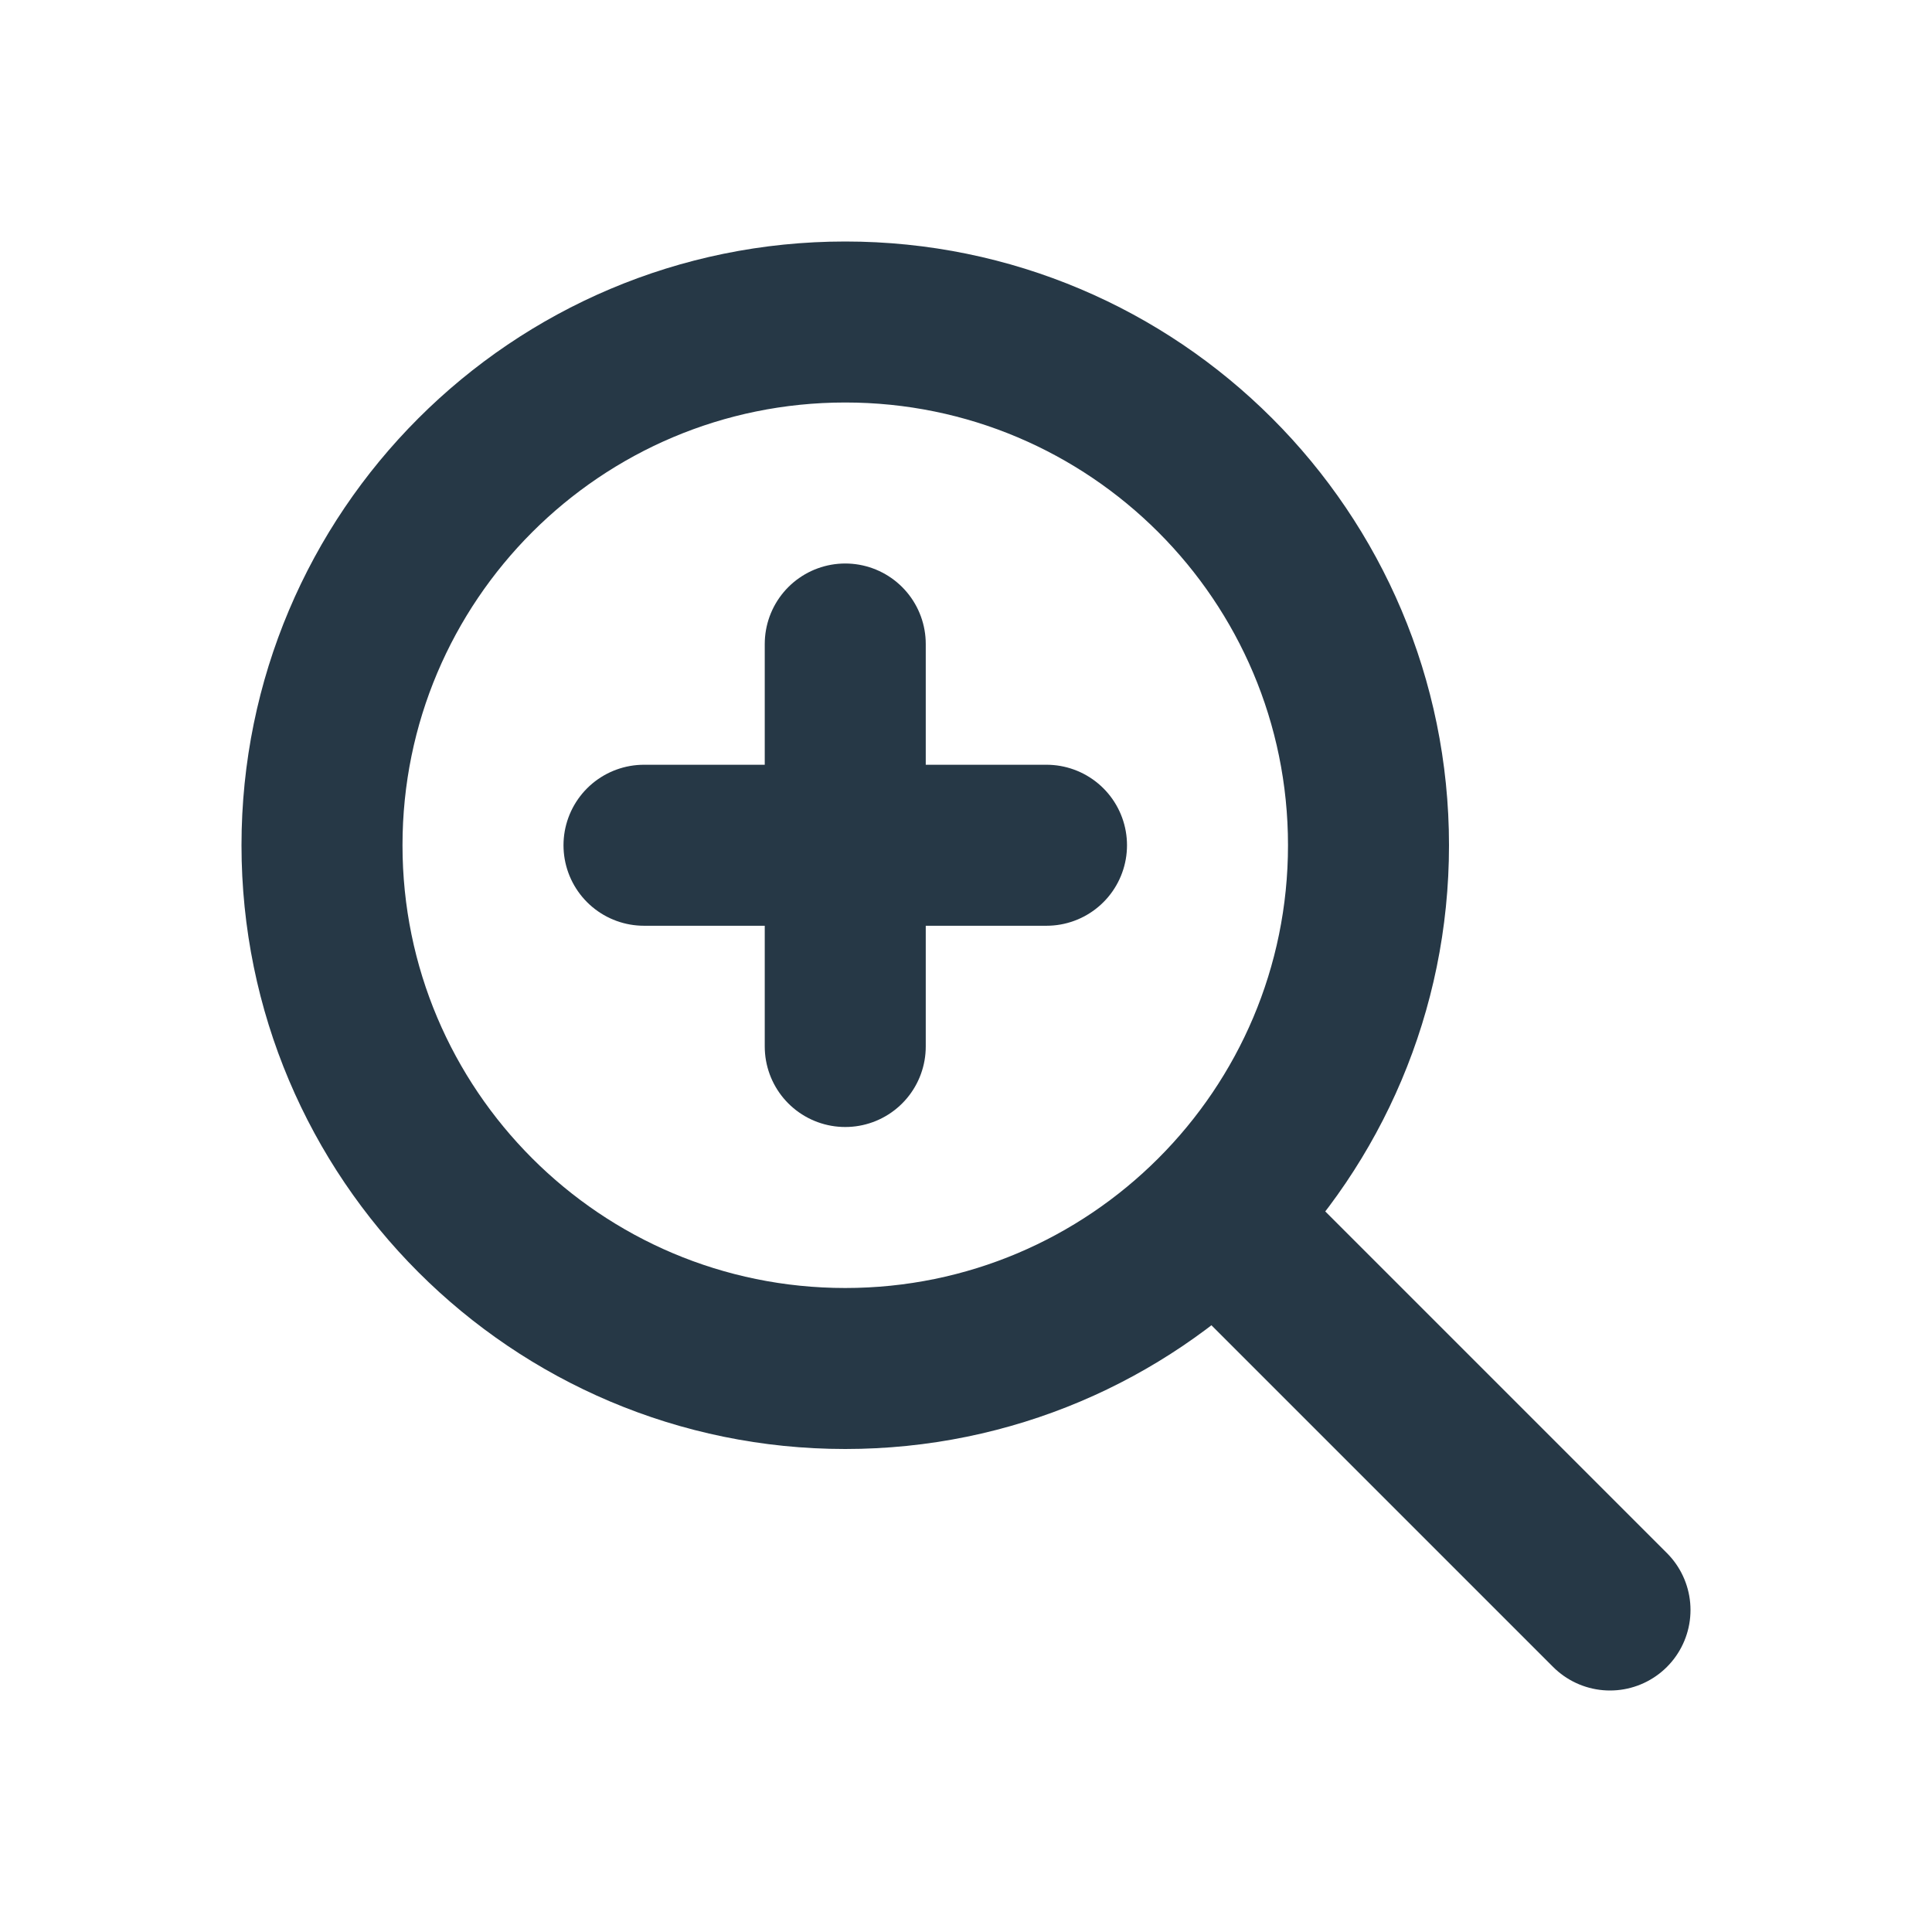
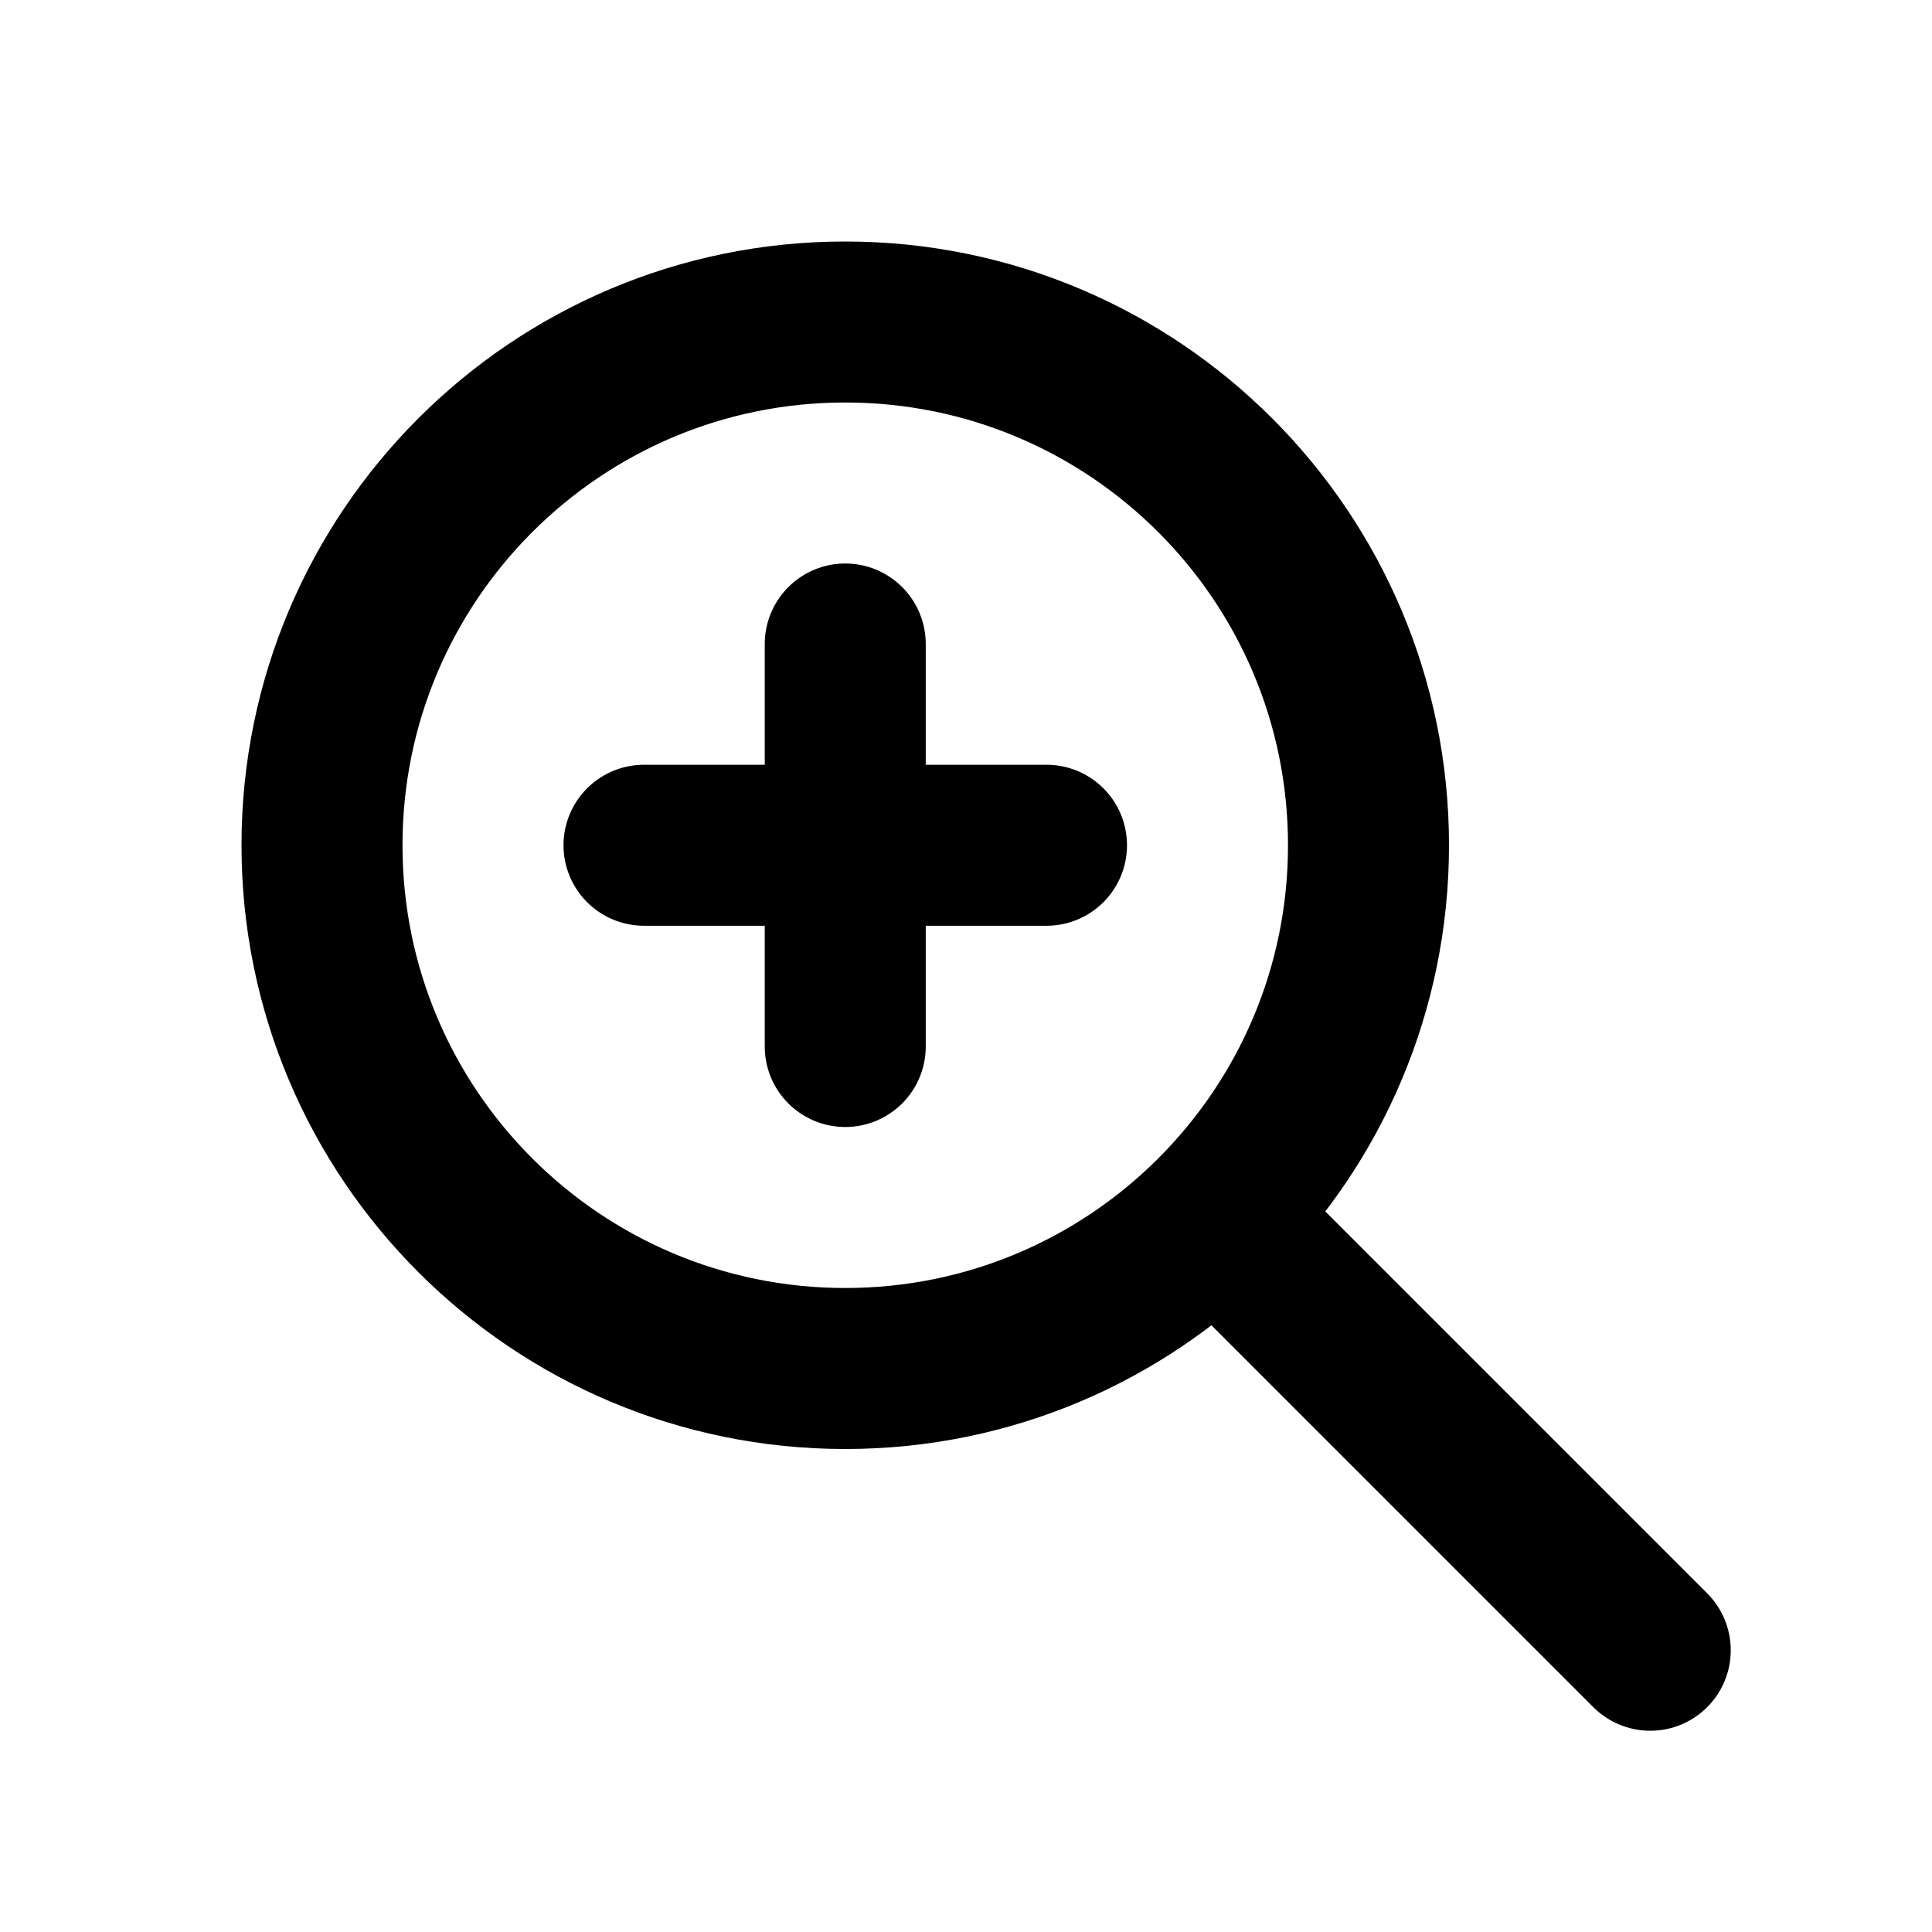
- <svg xmlns="http://www.w3.org/2000/svg" viewBox="0 0 24 24" fill="none" stroke="#263846" stroke-width="2" stroke-linecap="round" stroke-linejoin="round">
+ <svg xmlns="http://www.w3.org/2000/svg" id="icon" viewBox="0 0 24 24" fill="none" stroke="currentColor" stroke-width="2" stroke-linecap="round" stroke-linejoin="round">
  <circle cx="10.5" cy="10.5" r="6.5" />
-   <path d="m15.2 15.2 4.8 4.8m-12-9.5h5m-2.5-2.5v5" />
+   <path d="m15.5 15.5 5 5M8 10.5h5m-2.5-2.5v5" />
</svg>
